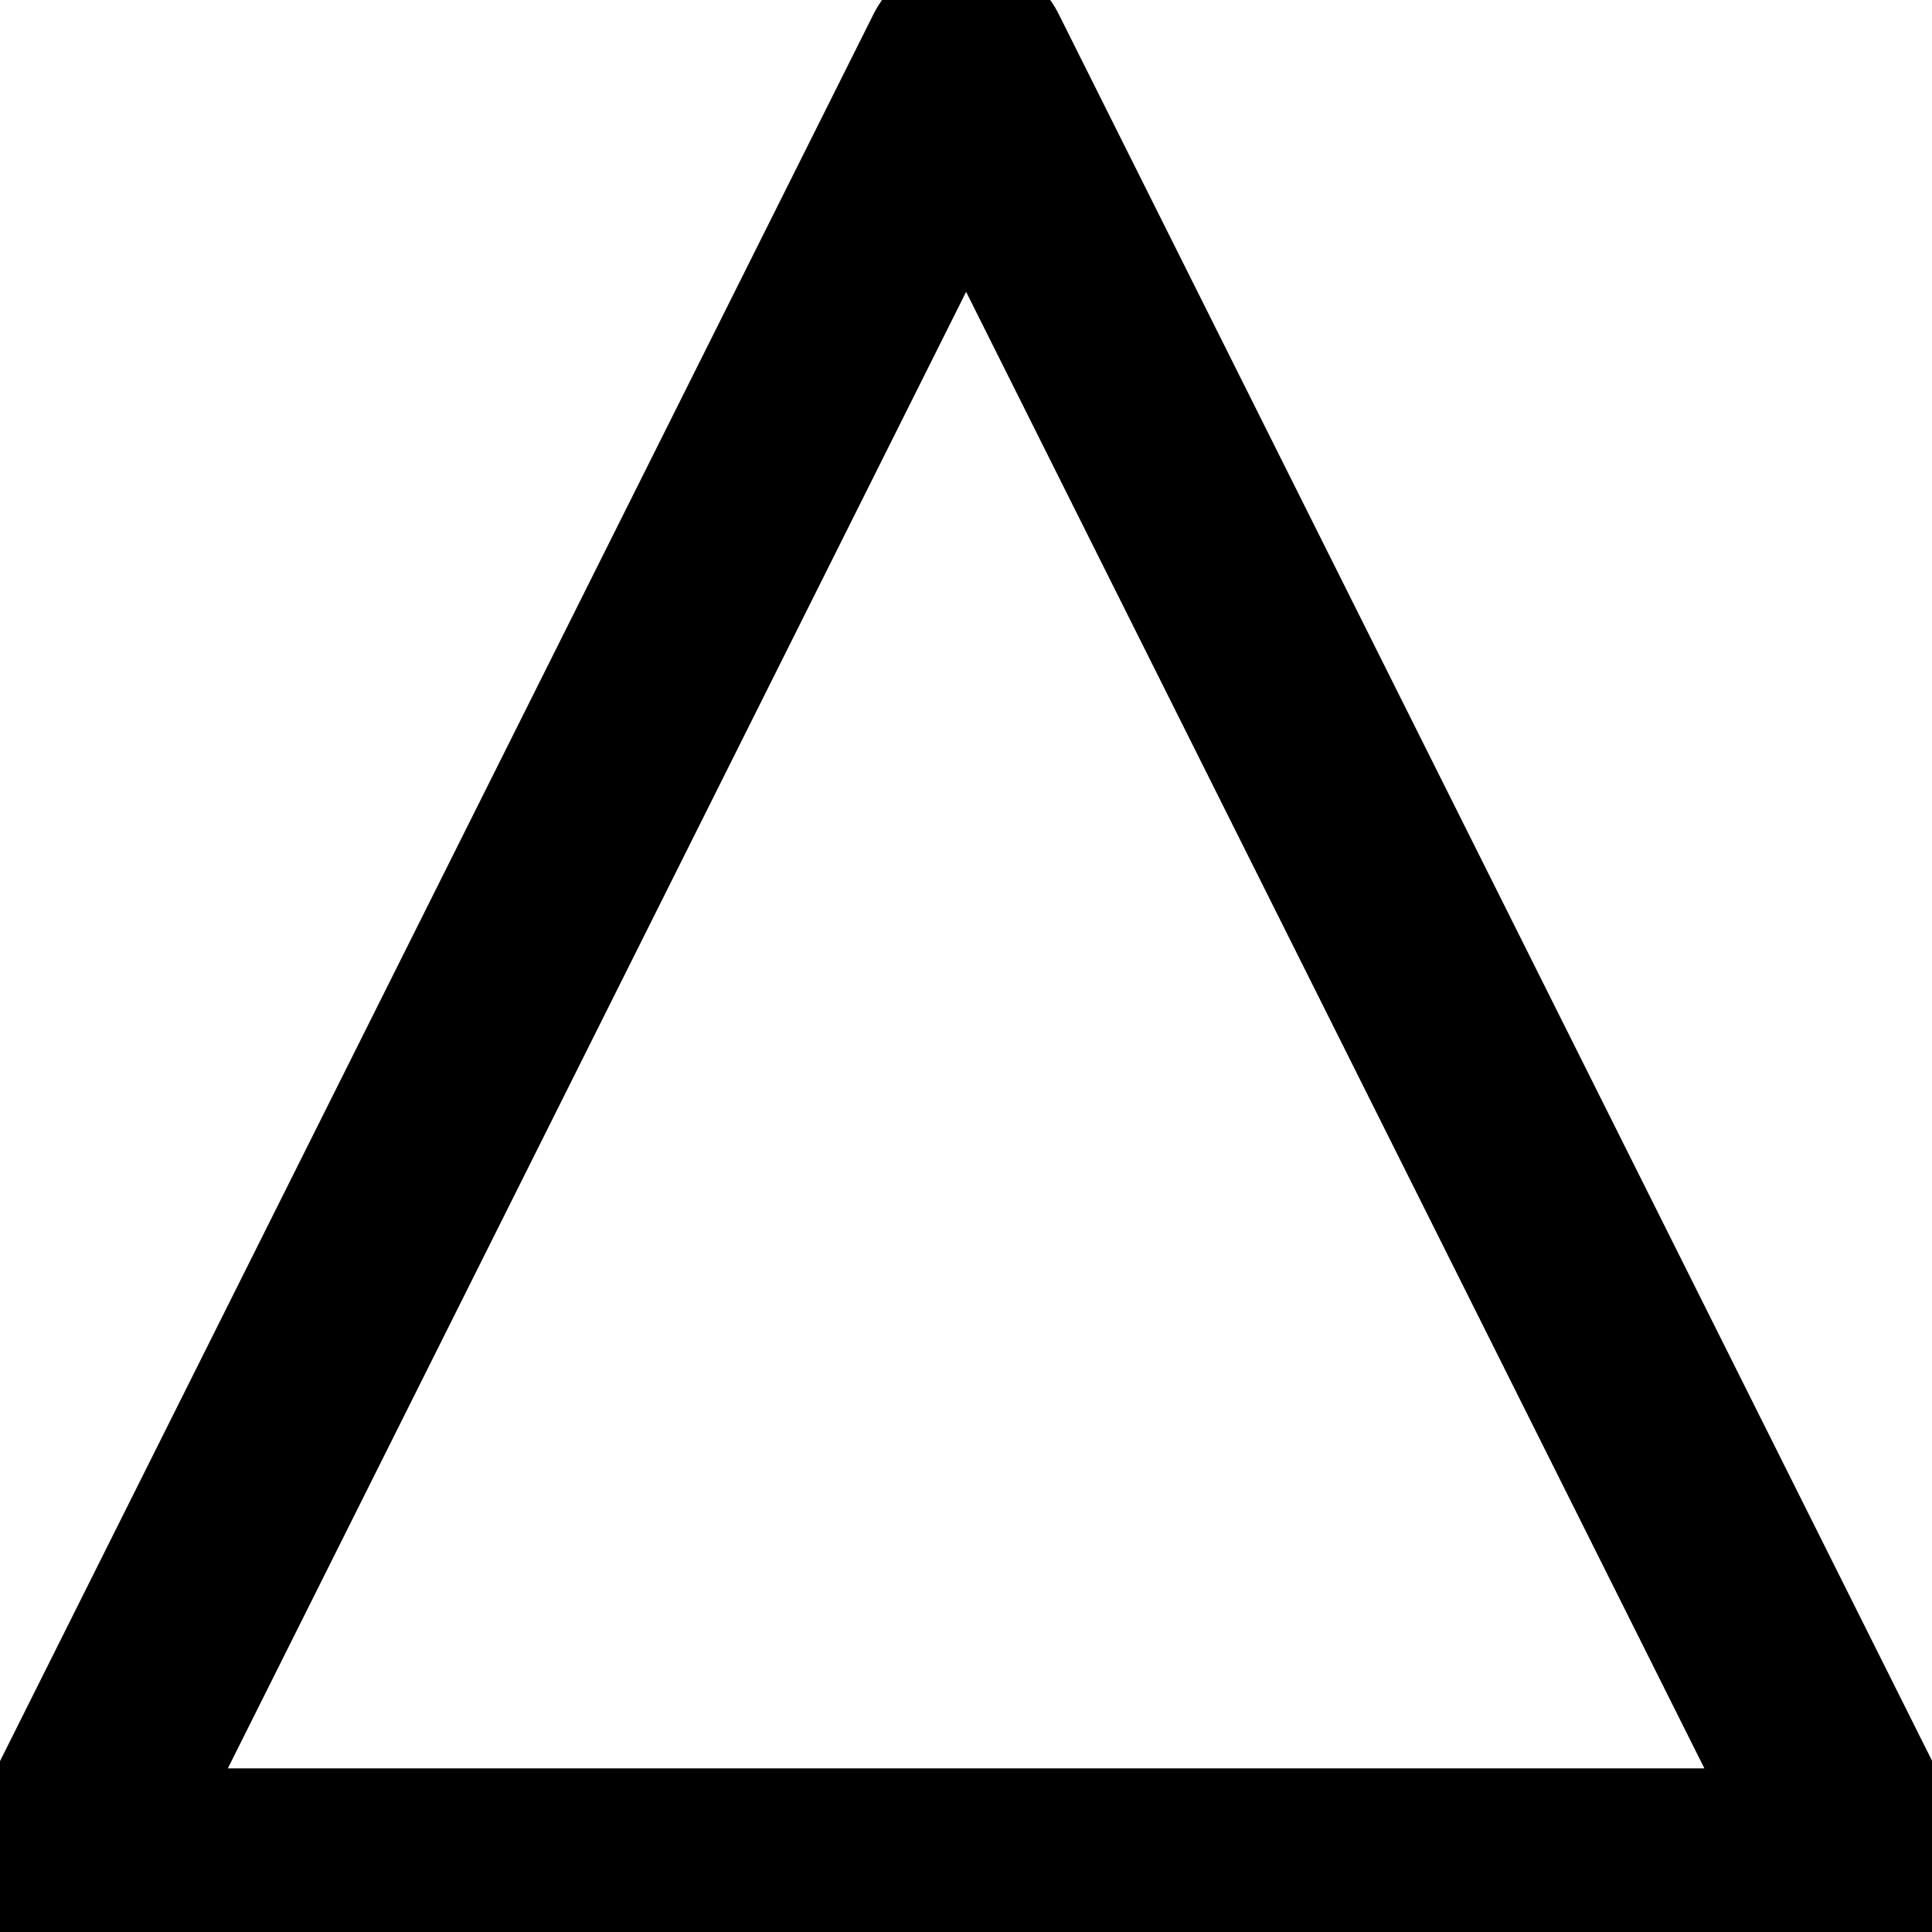
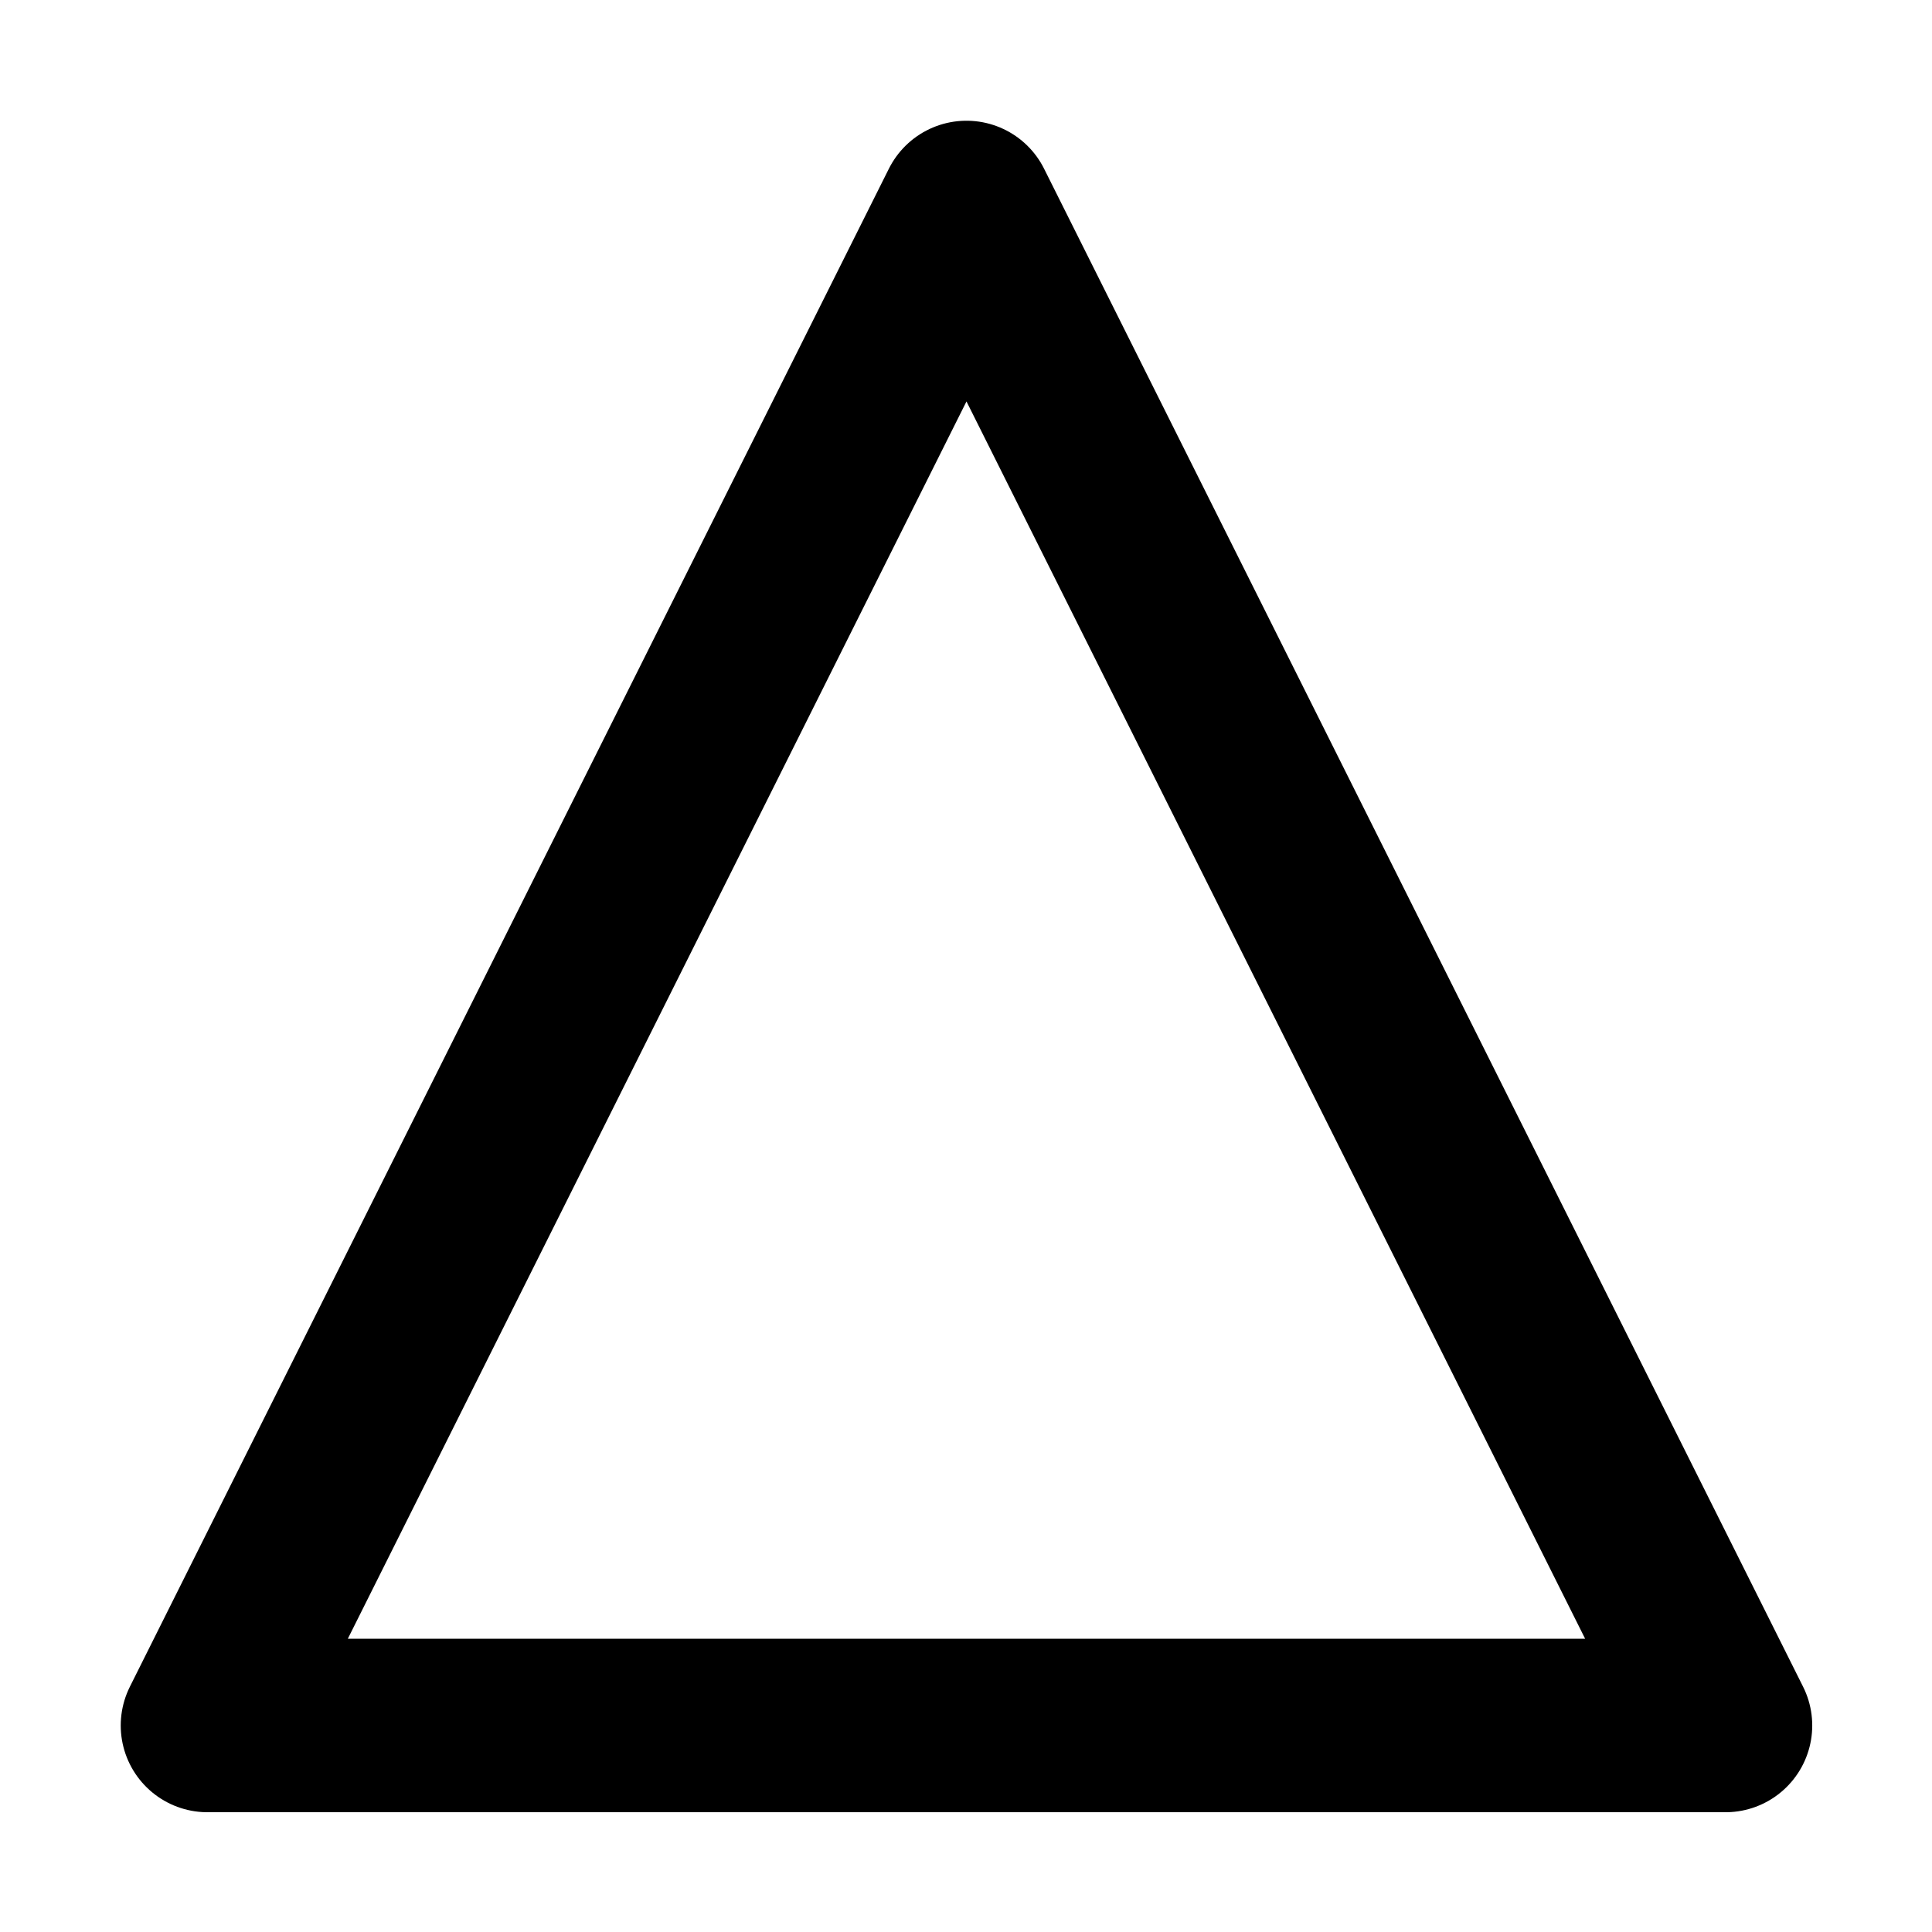
<svg xmlns="http://www.w3.org/2000/svg" width="1024" height="1024" viewBox="0 0 1024 1024">
-   <g transform="translate(0.000, 0.000) scale(1.000)">
+   <g transform="translate(83.145, 83.145) scale(0.838)">
    <path fill="none" stroke="#000" stroke-linejoin="round" stroke-width="109.728" d="m512.064 32.004 480.06 960.12H32.004Z" />
  </g>
</svg>
